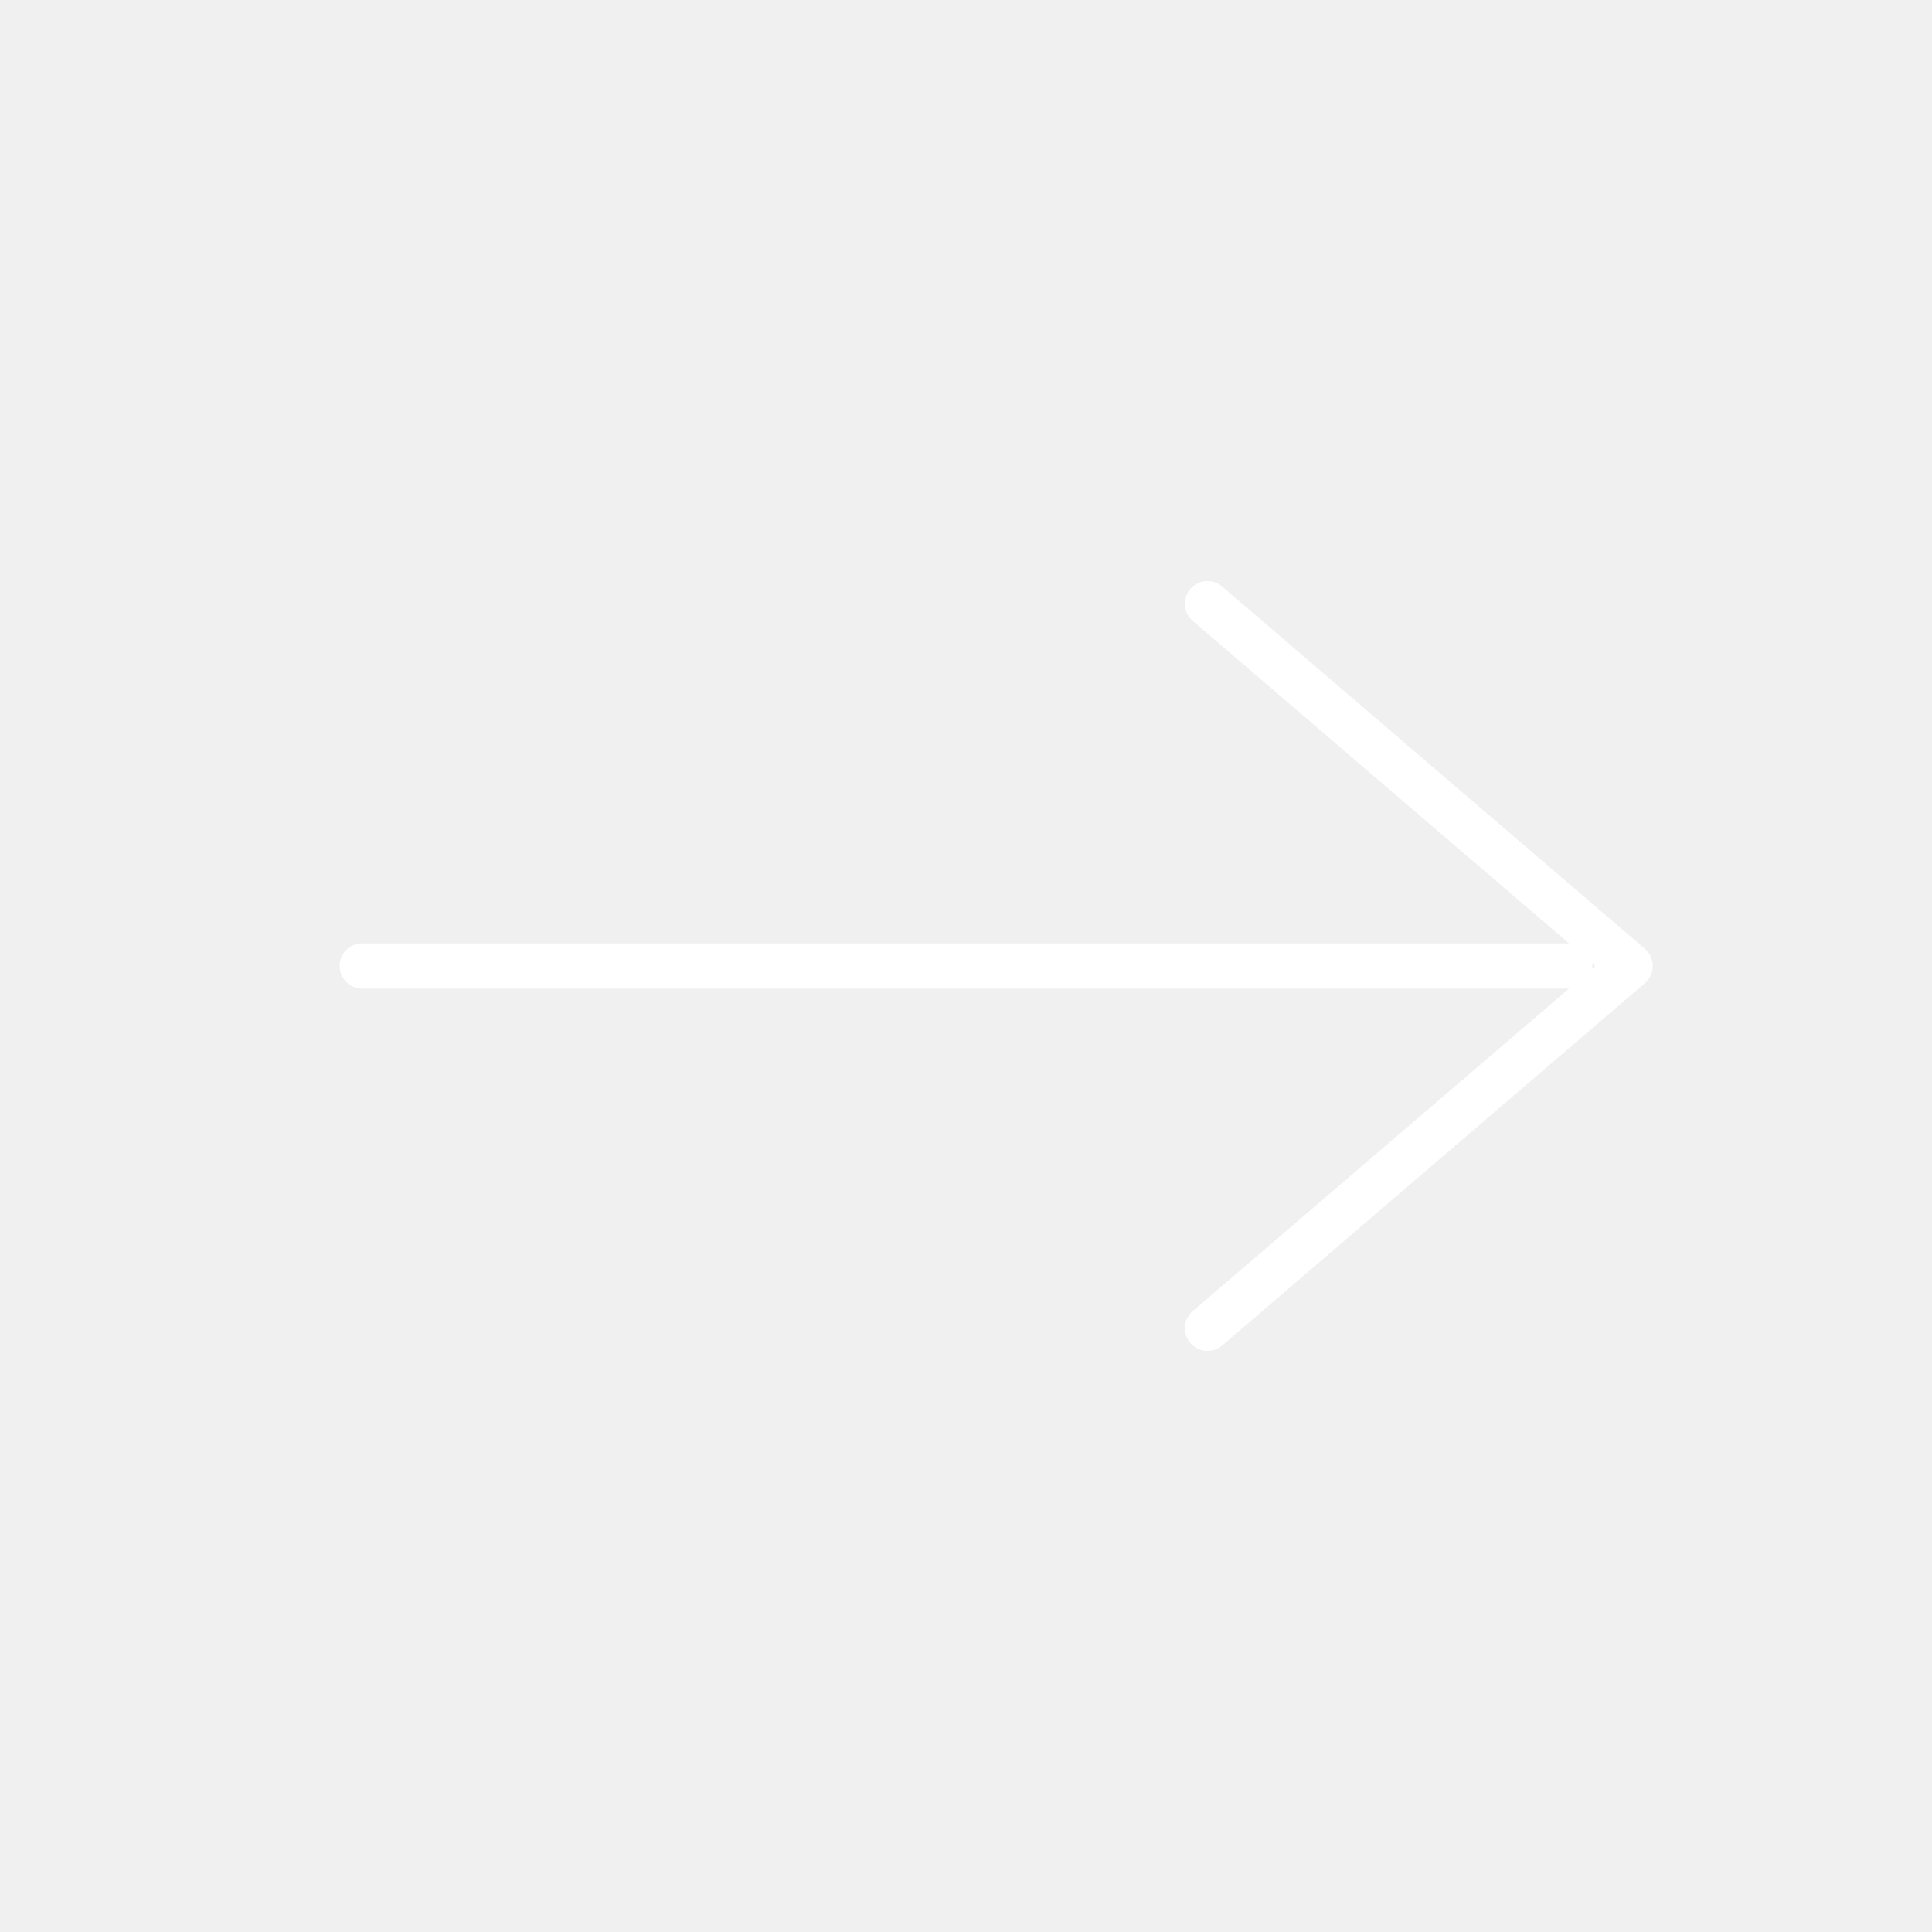
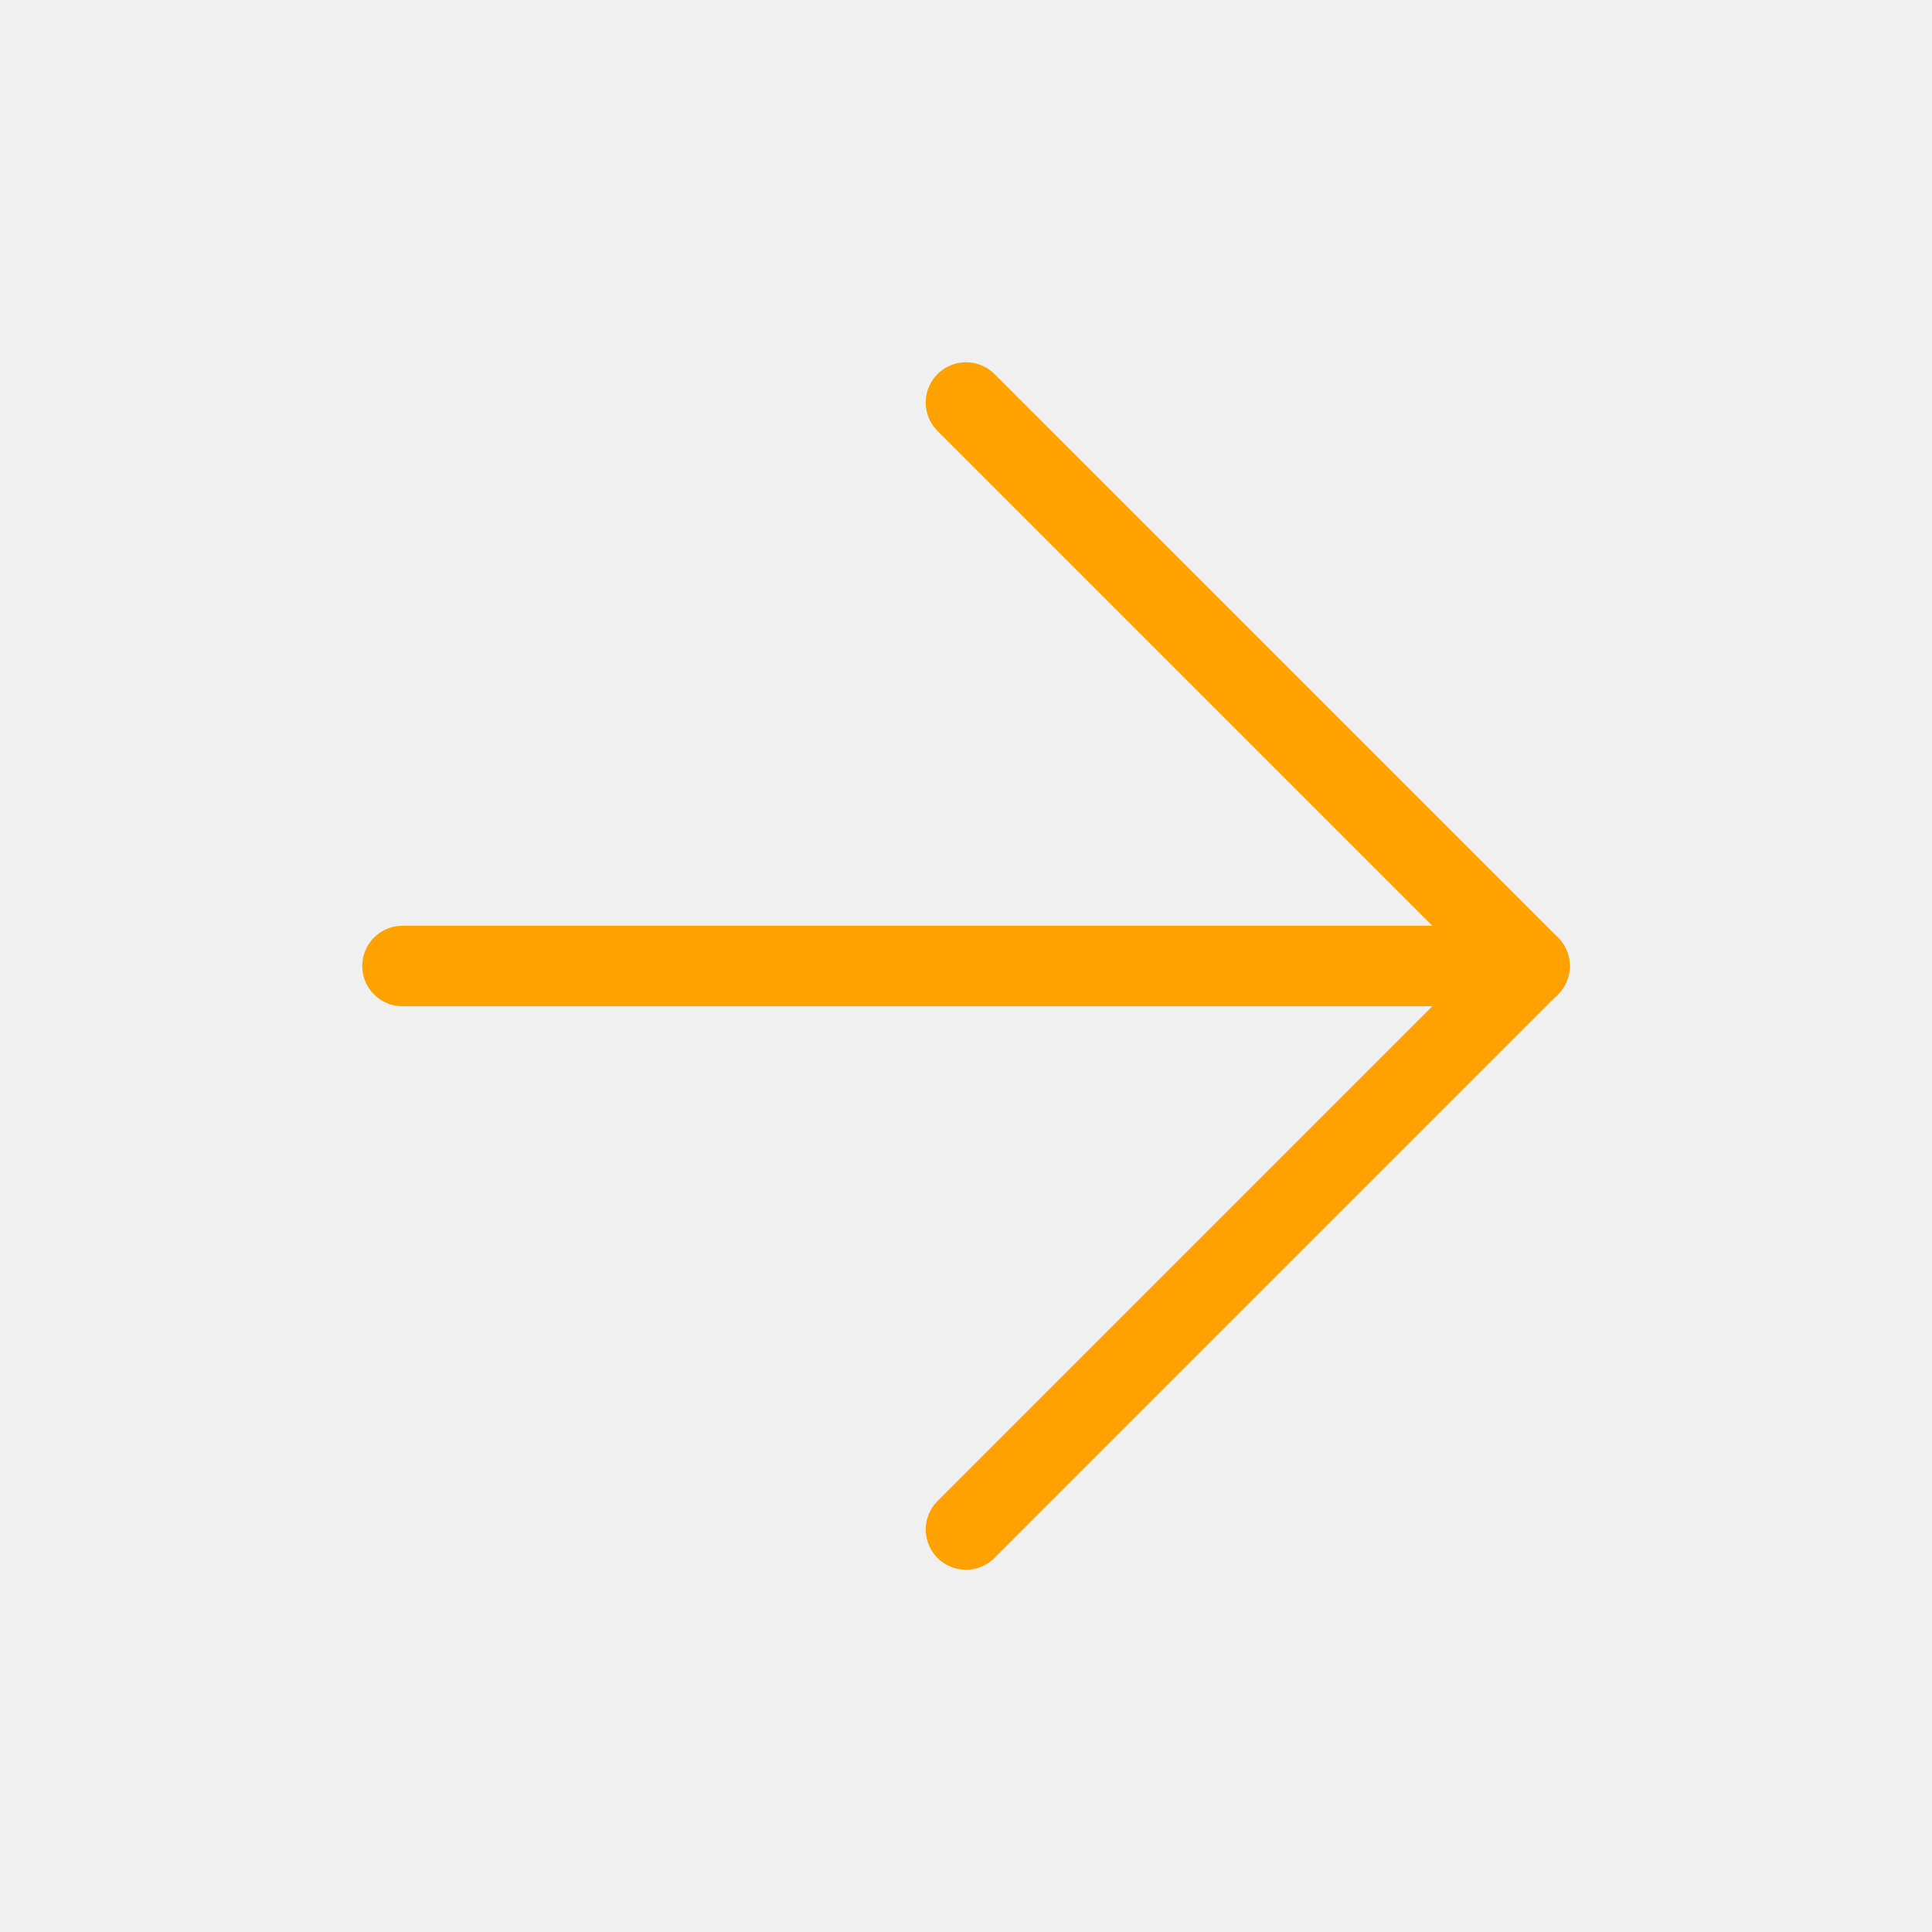
- <svg xmlns="http://www.w3.org/2000/svg" width="64" height="64" viewBox="0 0 64 64">
-   <defs>
-     <radialGradient id="ringGlow" cx="50%" cy="50%" r="50%" fx="50%" fy="50%">
-       <stop offset="0%" stop-color="#ffffff" stop-opacity="1" />
-       <stop offset="50%" stop-color="#ffffff" stop-opacity="0" />
-       <stop offset="100%" stop-color="#ffffff" stop-opacity="1" />
-     </radialGradient>
-   </defs>
-   <line x1="12" y1="32" x2="52" y2="32" stroke="#ffffff" stroke-width="1.5" stroke-linecap="round" />
-   <path d="M40 20 L54 32 L40 44" fill="none" stroke="#ffffff" stroke-width="1.5" stroke-linecap="round" stroke-linejoin="round" />
+ <svg xmlns="http://www.w3.org/2000/svg" width="64" height="64" viewBox="0 0 24 24" fill="none" stroke="#ffa200" stroke-width="1" stroke-linecap="round" stroke-linejoin="round" class="lucide lucide-arrow-right-icon lucide-arrow-right">
+   <path d="M5 12h14" />
+   <path d="m12 5 7 7-7 7" />
</svg>
